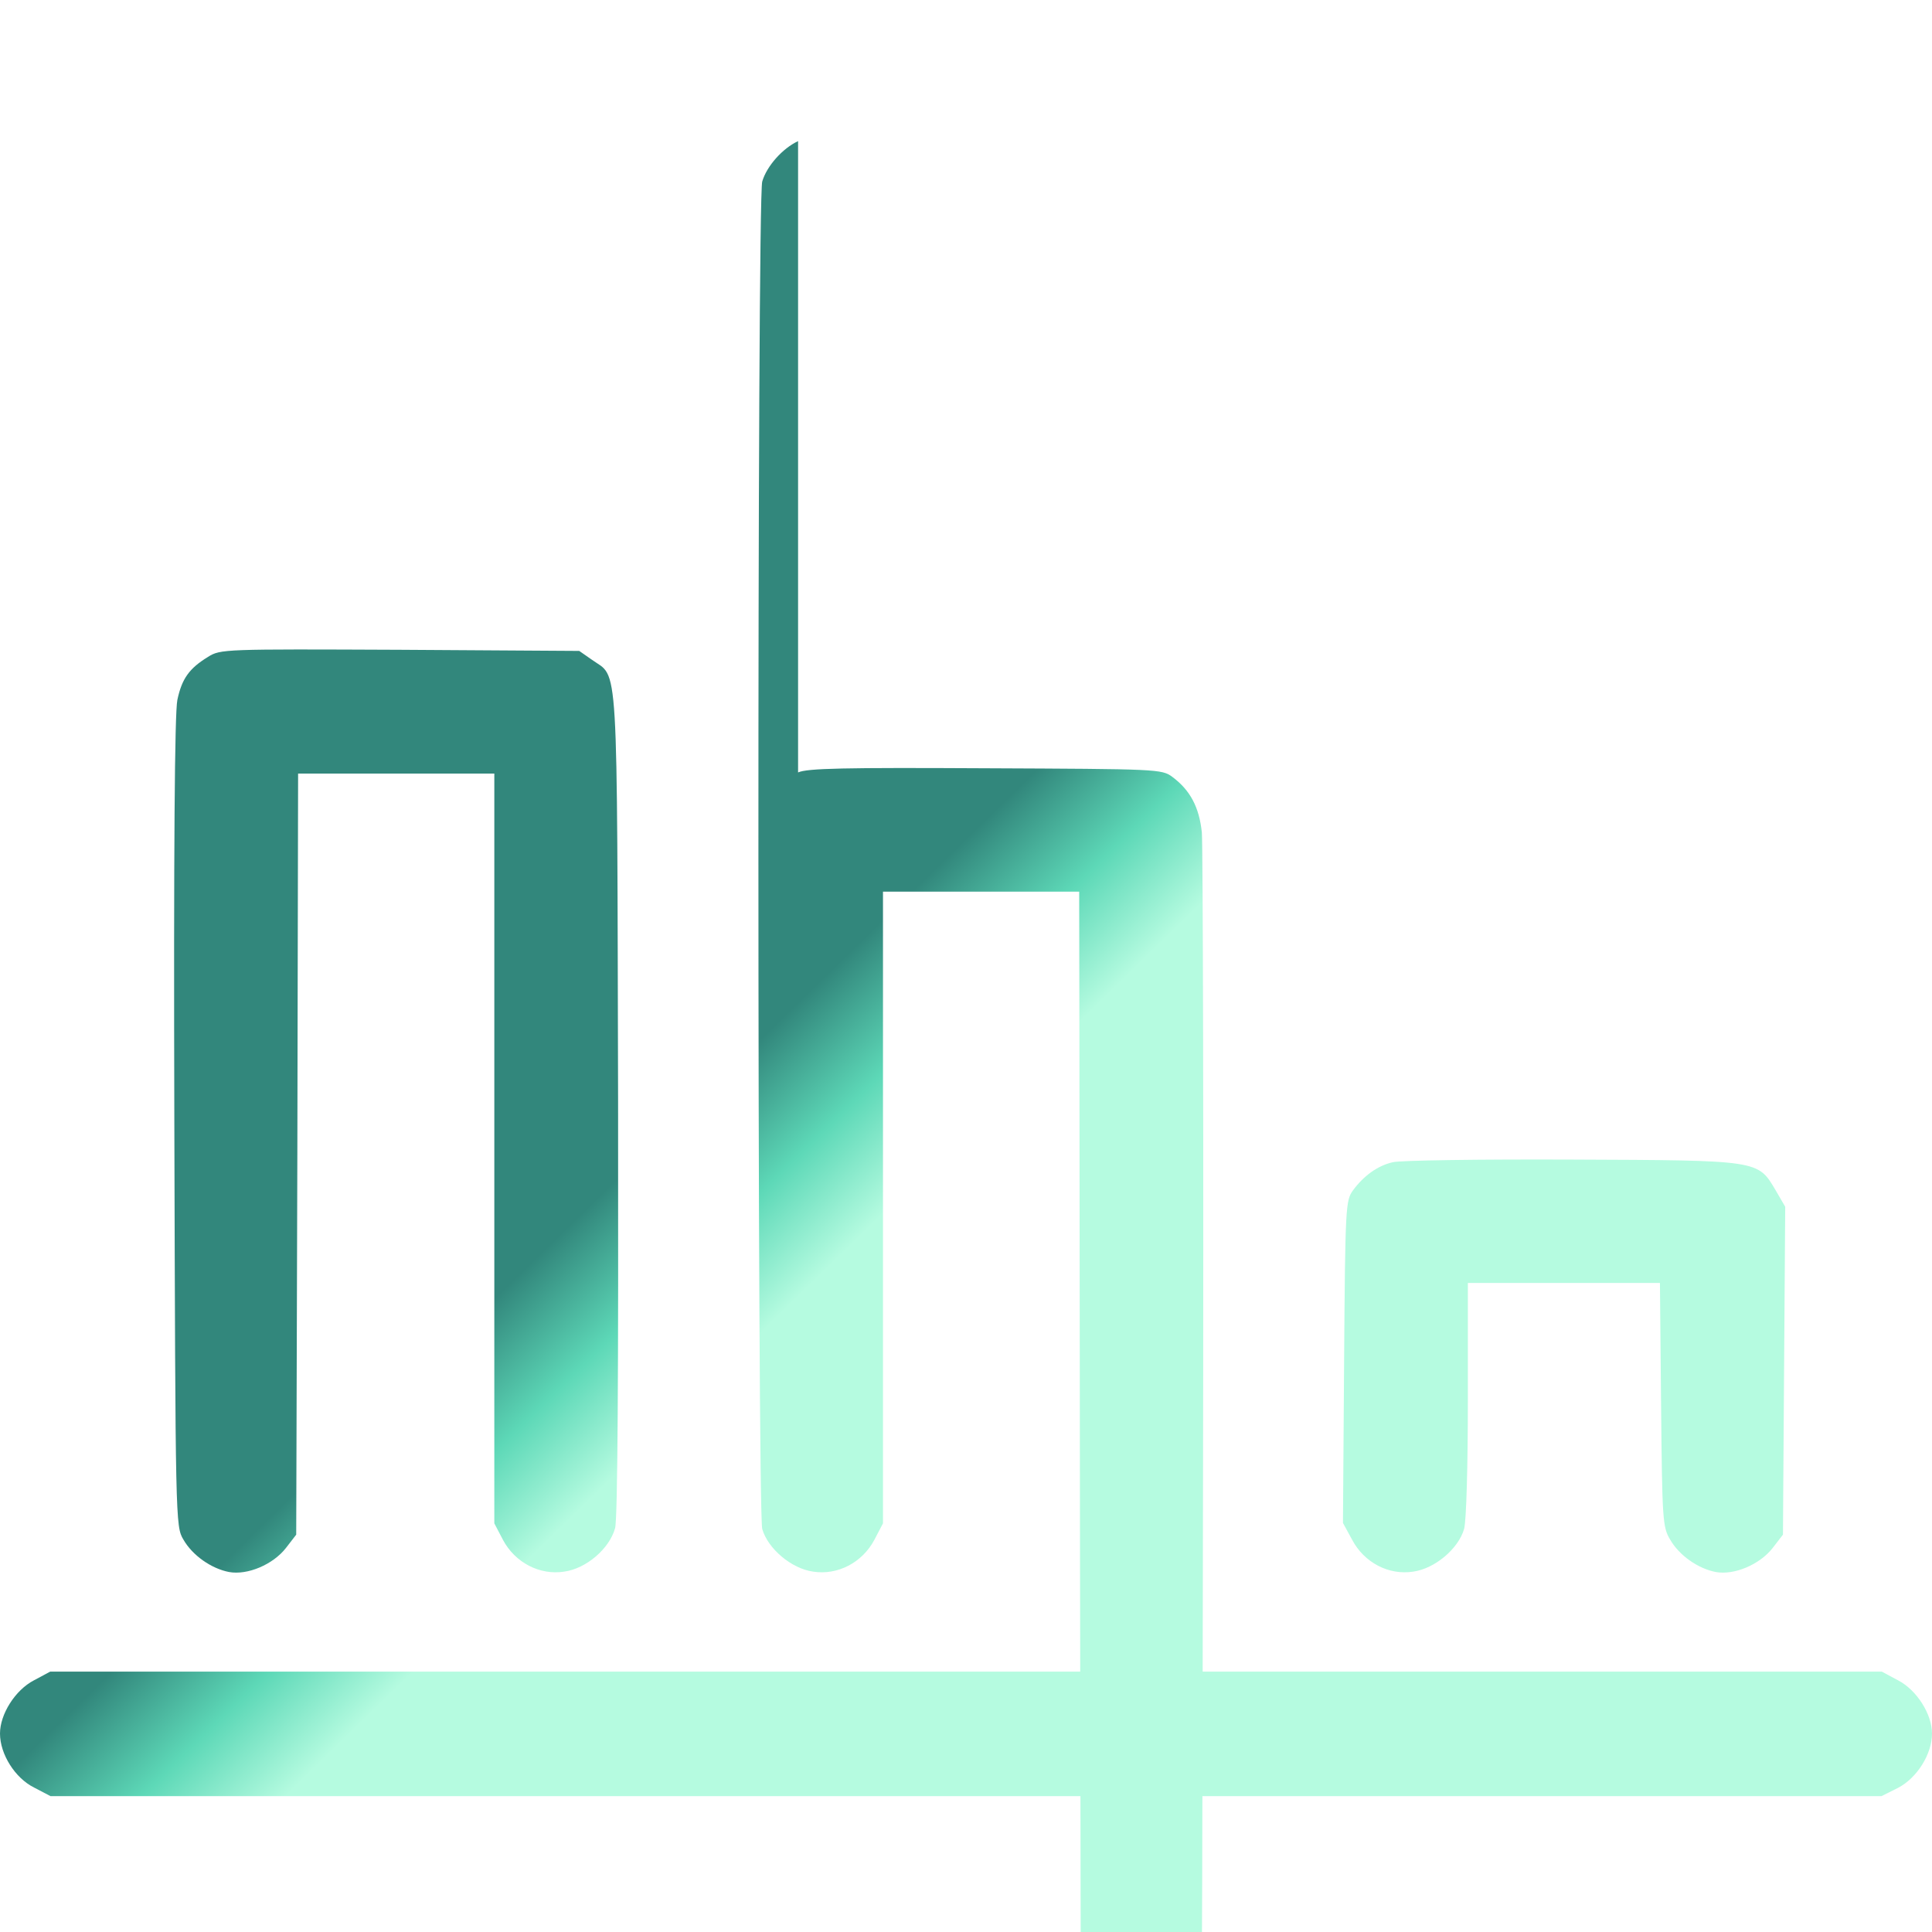
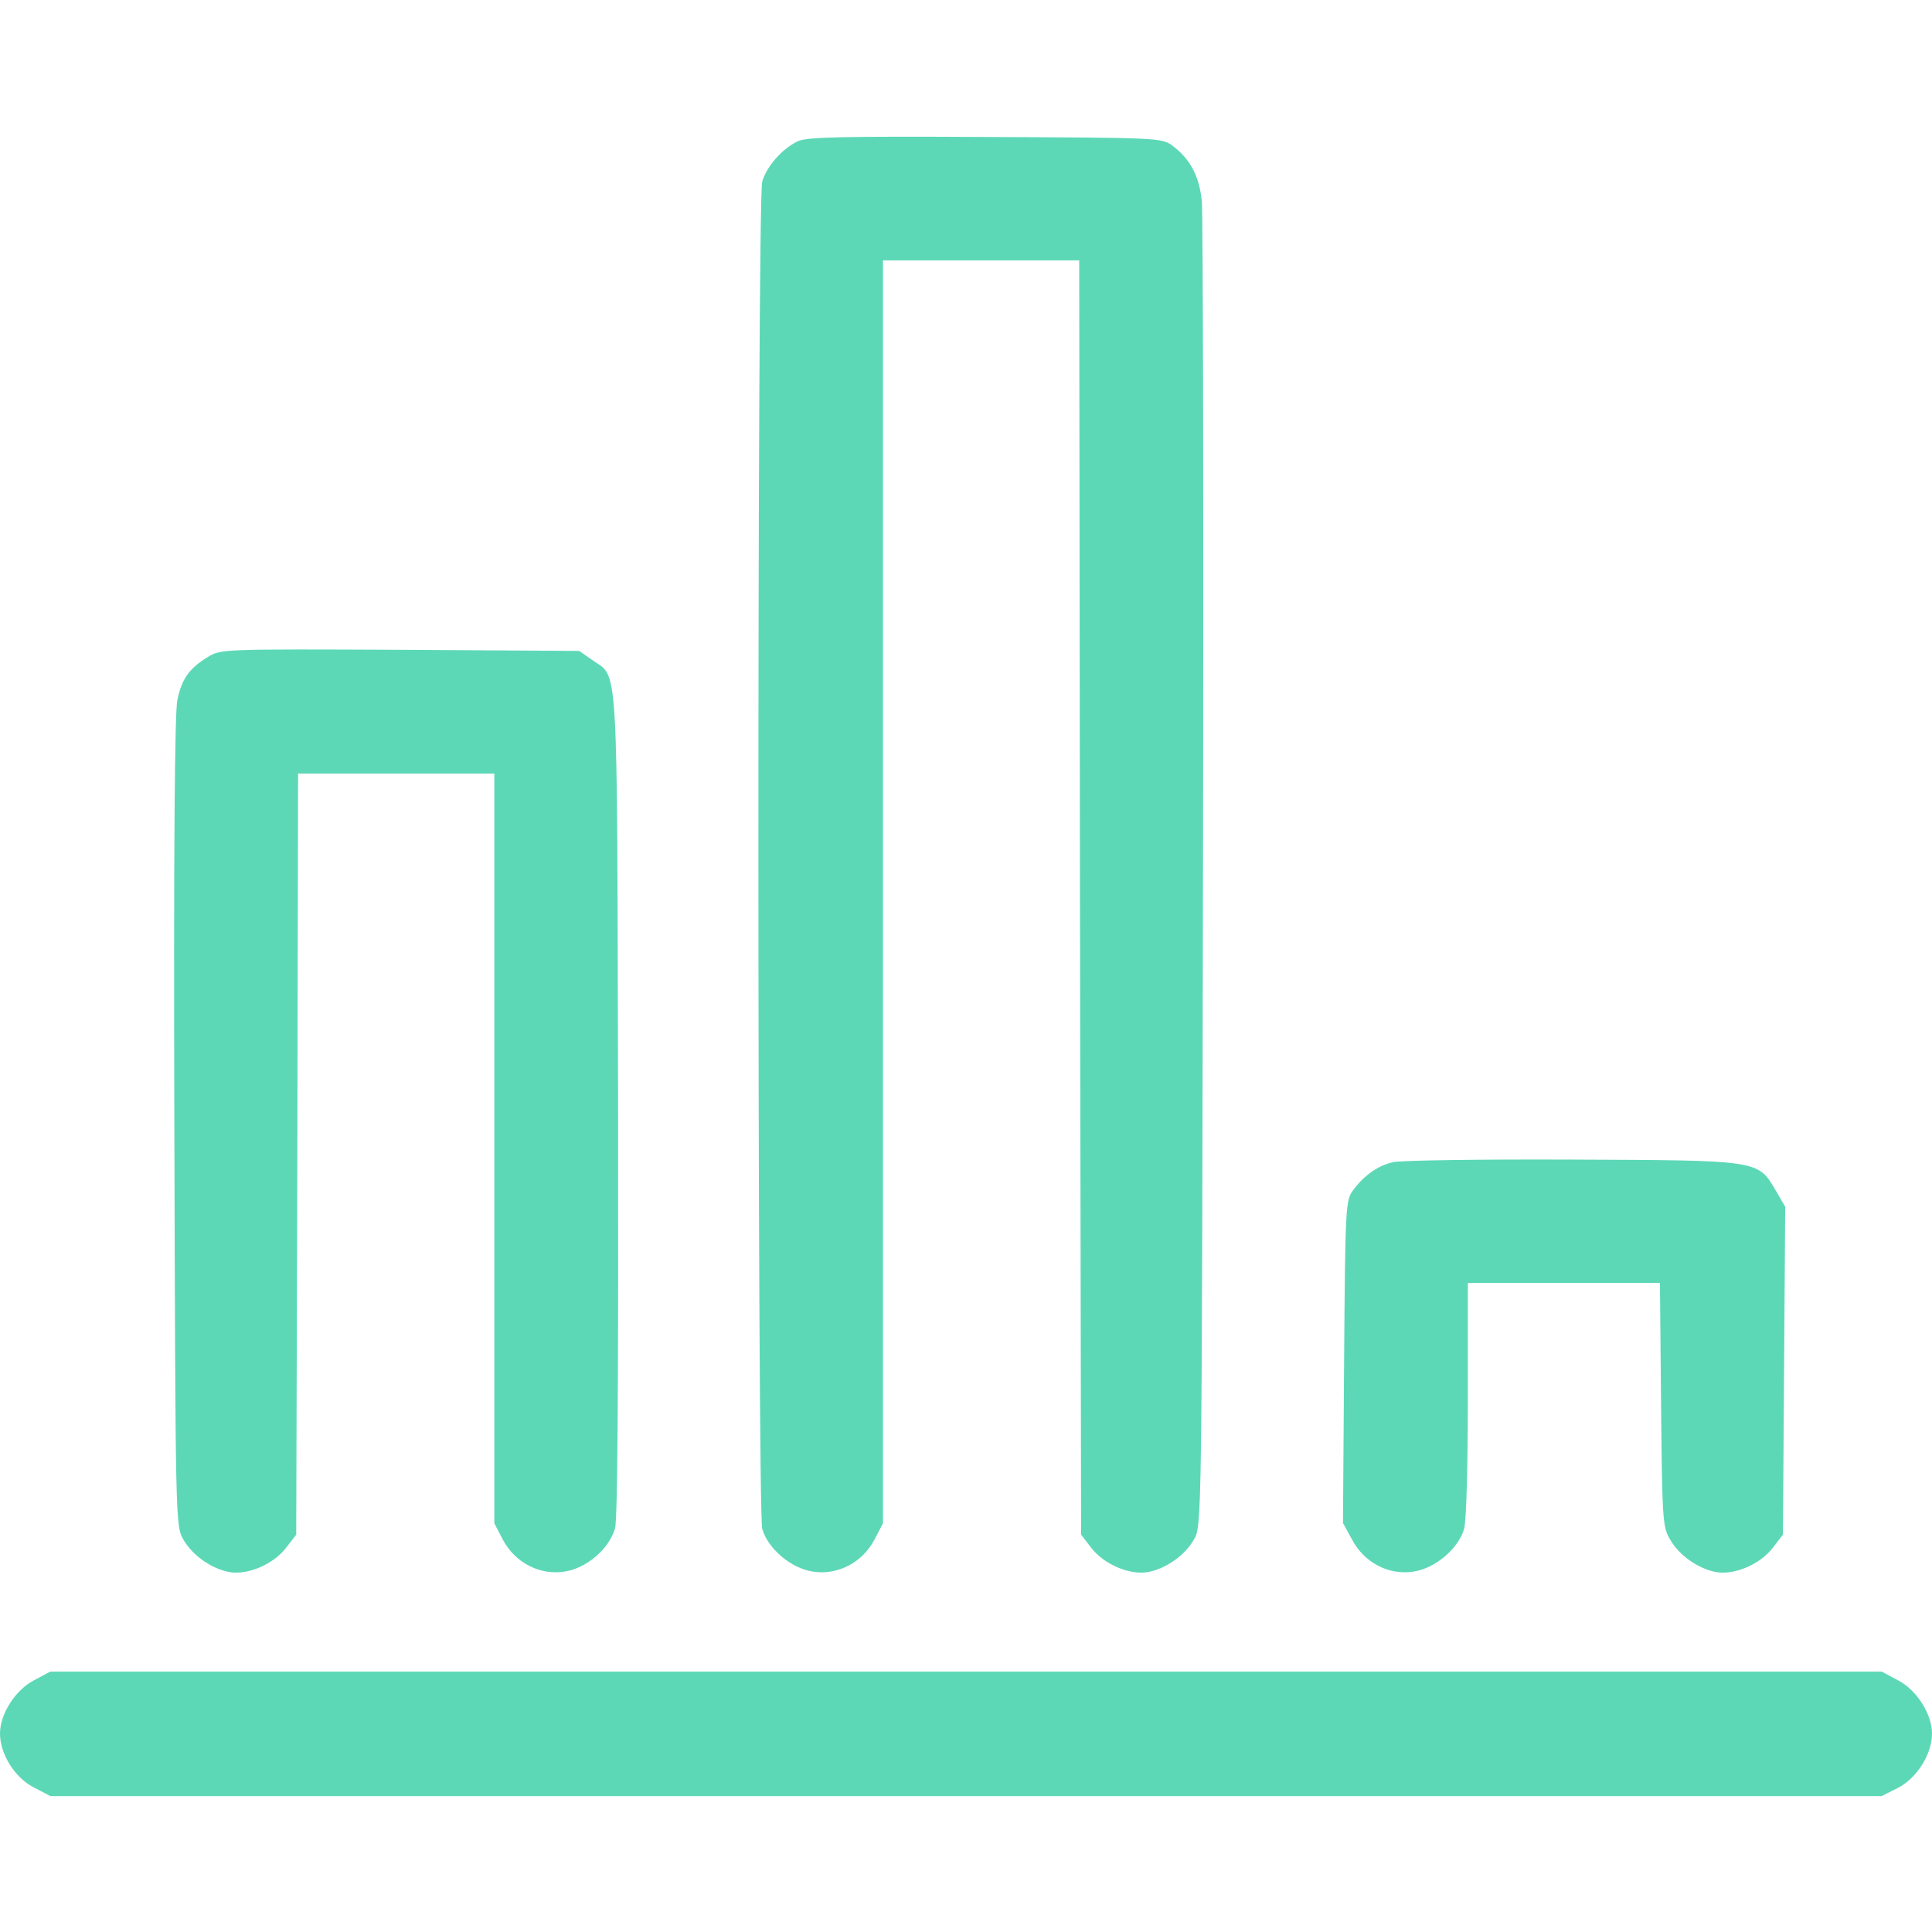
- <svg xmlns="http://www.w3.org/2000/svg" viewBox="0 0 512 512" fill="none">
-   <defs>
-     <linearGradient id="statisticsAccent" x1="60" y1="460" x2="450" y2="60" gradientUnits="userSpaceOnUse">
-       <stop stop-color="#32877C" />
-       <stop offset=".52" stop-color="#5DD8B7" />
-       <stop offset="1" stop-color="#B5FBE0" />
-     </linearGradient>
-   </defs>
-   <g transform="translate(0 512) scale(.1 -.1)" fill="url(#statisticsAccent)" stroke="none">
-     <path d="M2115 4746c-41-19-83-66-95-107-14-47-13-3521 0-3571 15-52 77-105 135-113 65-10 130 24 162 84l23 44v1674l260 0 260 0 2-1688 3-1689 27-35c34-44 102-73 151-64 47 9 97 44 121 86 21 35 21 41 24 1760 2 949 0 1753-3 1787-7 67-31 112-78 147-28 21-39 21-495 23-375 2-473 0-497-11z" />
-     <path d="M551 3379c-49-30-69-57-81-114-7-34-10-390-8-1120 3-1059 3-1070 24-1105 24-42 74-77 121-86 49-9 117 20 151 64l27 35 3 1009 2 1008 260 0 260 0 0-993v-994l23-44c32-60 97-94 162-84 59 8 120 61 135 115 7 26 9 405 8 1127-3 1210 2 1123-70 1175l-33 23-475 3c-467 2-476 2-509-19z" />
-     <path d="M3691 2040c-40-9-77-36-105-74-20-27-21-41-24-455l-3-427 24-44c32-61 97-95 162-85 58 8 120 61 135 113 6 22 10 167 10 345l0 307 254 0 255 0 3-322c3-305 4-325 24-358 24-42 74-77 121-86 49-9 117 20 151 64l27 35 3 435 3 434-25 43c-48 81-41 80-541 82-242 1-455-2-474-7z" />
-     <path d="M90 667c-50-26-90-90-90-141 0-55 40-118 90-143l44-23h4852l44 22c50 26 90 89 90 144 0 51-40 115-90 141l-43 23H133l-43-23z" />
+ <svg xmlns="http://www.w3.org/2000/svg" version="1.0" width="512pt" height="512pt" viewBox="0 0 512 512" preserveAspectRatio="xMidYMid meet">
+   <g transform="translate(0,512) scale(0.1,-0.1)" fill="#5DD8B7" stroke="none">
+     <path d="M2115 4746 c-41 -19 -83 -66 -95 -107 -14 -47 -13 -3521 0 -3571 15 -52 77 -105 135 -113 65 -10 130 24 162 84 l23 44 0 1674 0 1673 260 0 260 0 2 -1688 3 -1689 27 -35 c34 -44 102 -73 151 -64 47 9 97 44 121 86 21 35 21 41 24 1760 2 949 0 1753 -3 1787 -7 67 -31 112 -78 147 -28 21 -39 21 -495 23 -375 2 -473 0 -497 -11z" />
+     <path d="M551 3379 c-49 -30 -69 -57 -81 -114 -7 -34 -10 -390 -8 -1120 3 -1059 3 -1070 24 -1105 24 -42 74 -77 121 -86 49 -9 117 20 151 64 l27 35 3 1009 2 1008 260 0 260 0 0 -993 0 -994 23 -44 c32 -60 97 -94 162 -84 59 8 120 61 135 115 7 26 9 405 8 1127 -3 1210 2 1123 -70 1175 l-33 23 -475 3 c-467 2 -476 2 -509 -19z" />
+     <path d="M3691 2040 c-40 -9 -77 -36 -105 -74 -20 -27 -21 -41 -24 -455 l-3 -427 24 -44 c32 -61 97 -95 162 -85 58 8 120 61 135 113 6 22 10 167 10 345 l0 307 254 0 255 0 3 -322 c3 -305 4 -325 24 -358 24 -42 74 -77 121 -86 49 -9 117 20 151 64 l27 35 3 435 3 434 -25 43 c-48 81 -41 80 -541 82 -242 1 -455 -2 -474 -7z" />
+     <path d="M90 667 c-50 -26 -90 -90 -90 -141 0 -55 40 -118 90 -143 l44 -23 2426 0 2426 0 44 22 c50 26 90 89 90 144 0 51 -40 115 -90 141 l-43 23 -2427 0 -2427 0 -43 -23z" />
  </g>
</svg>
